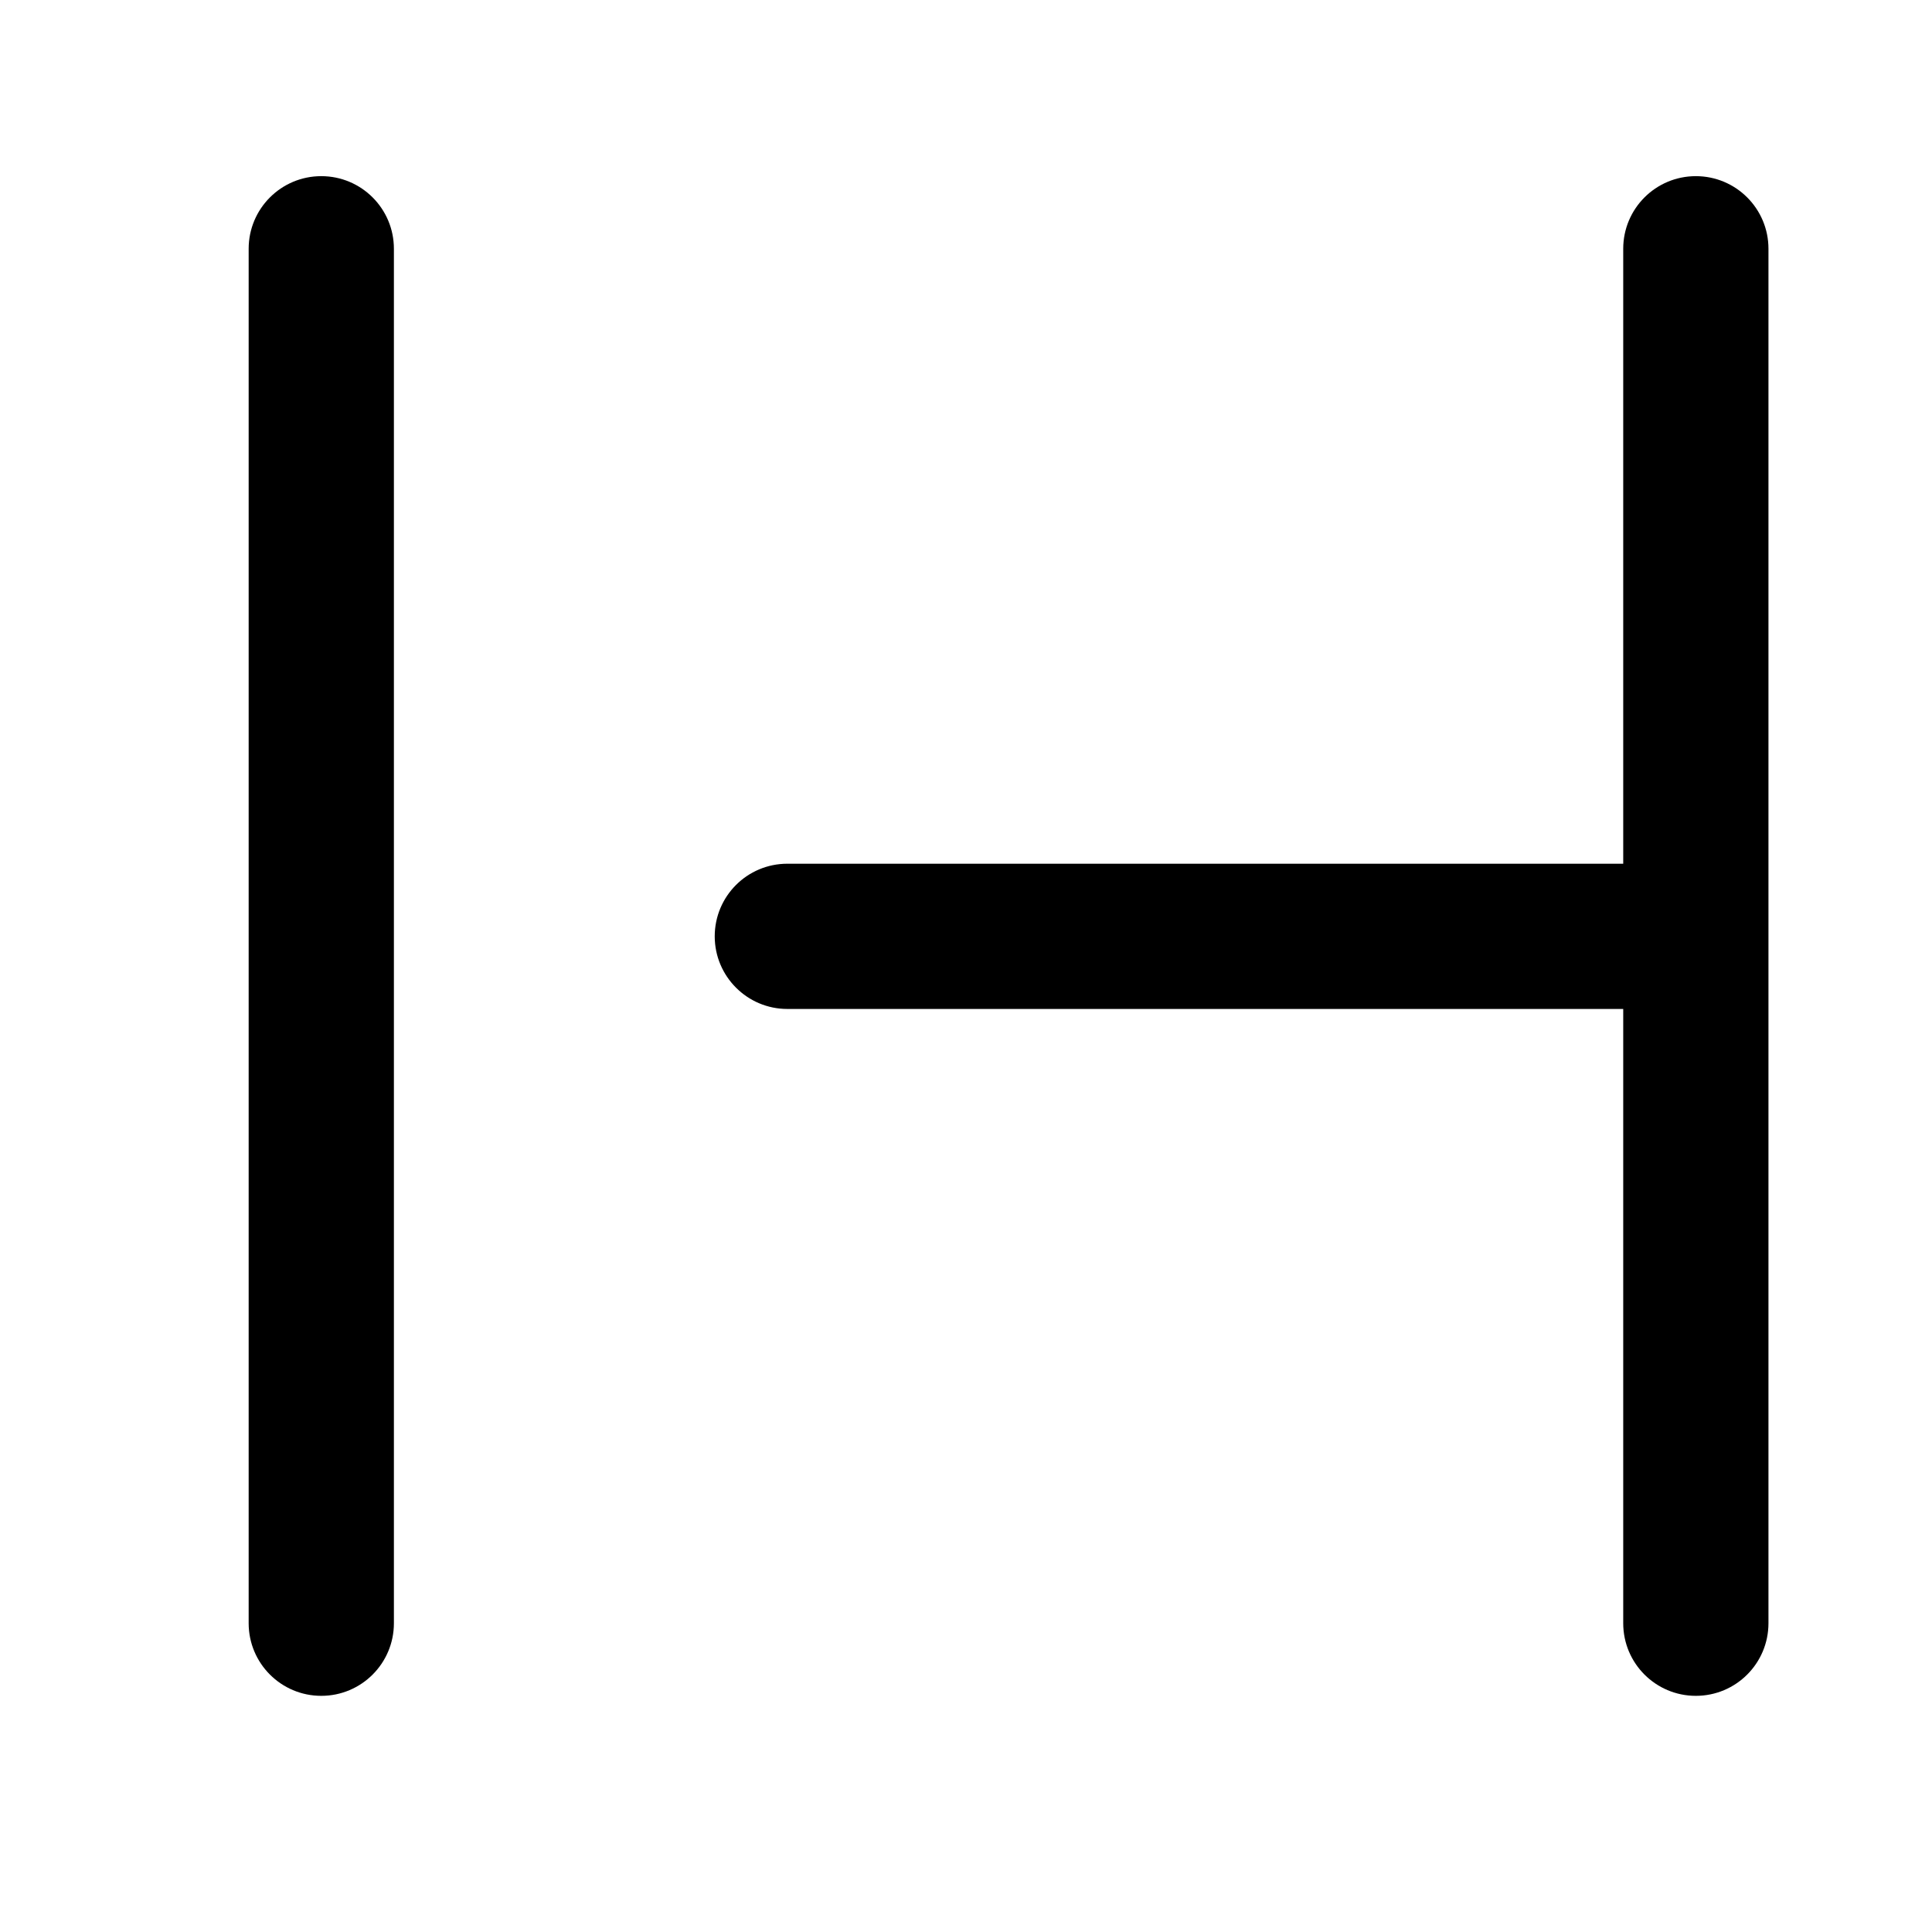
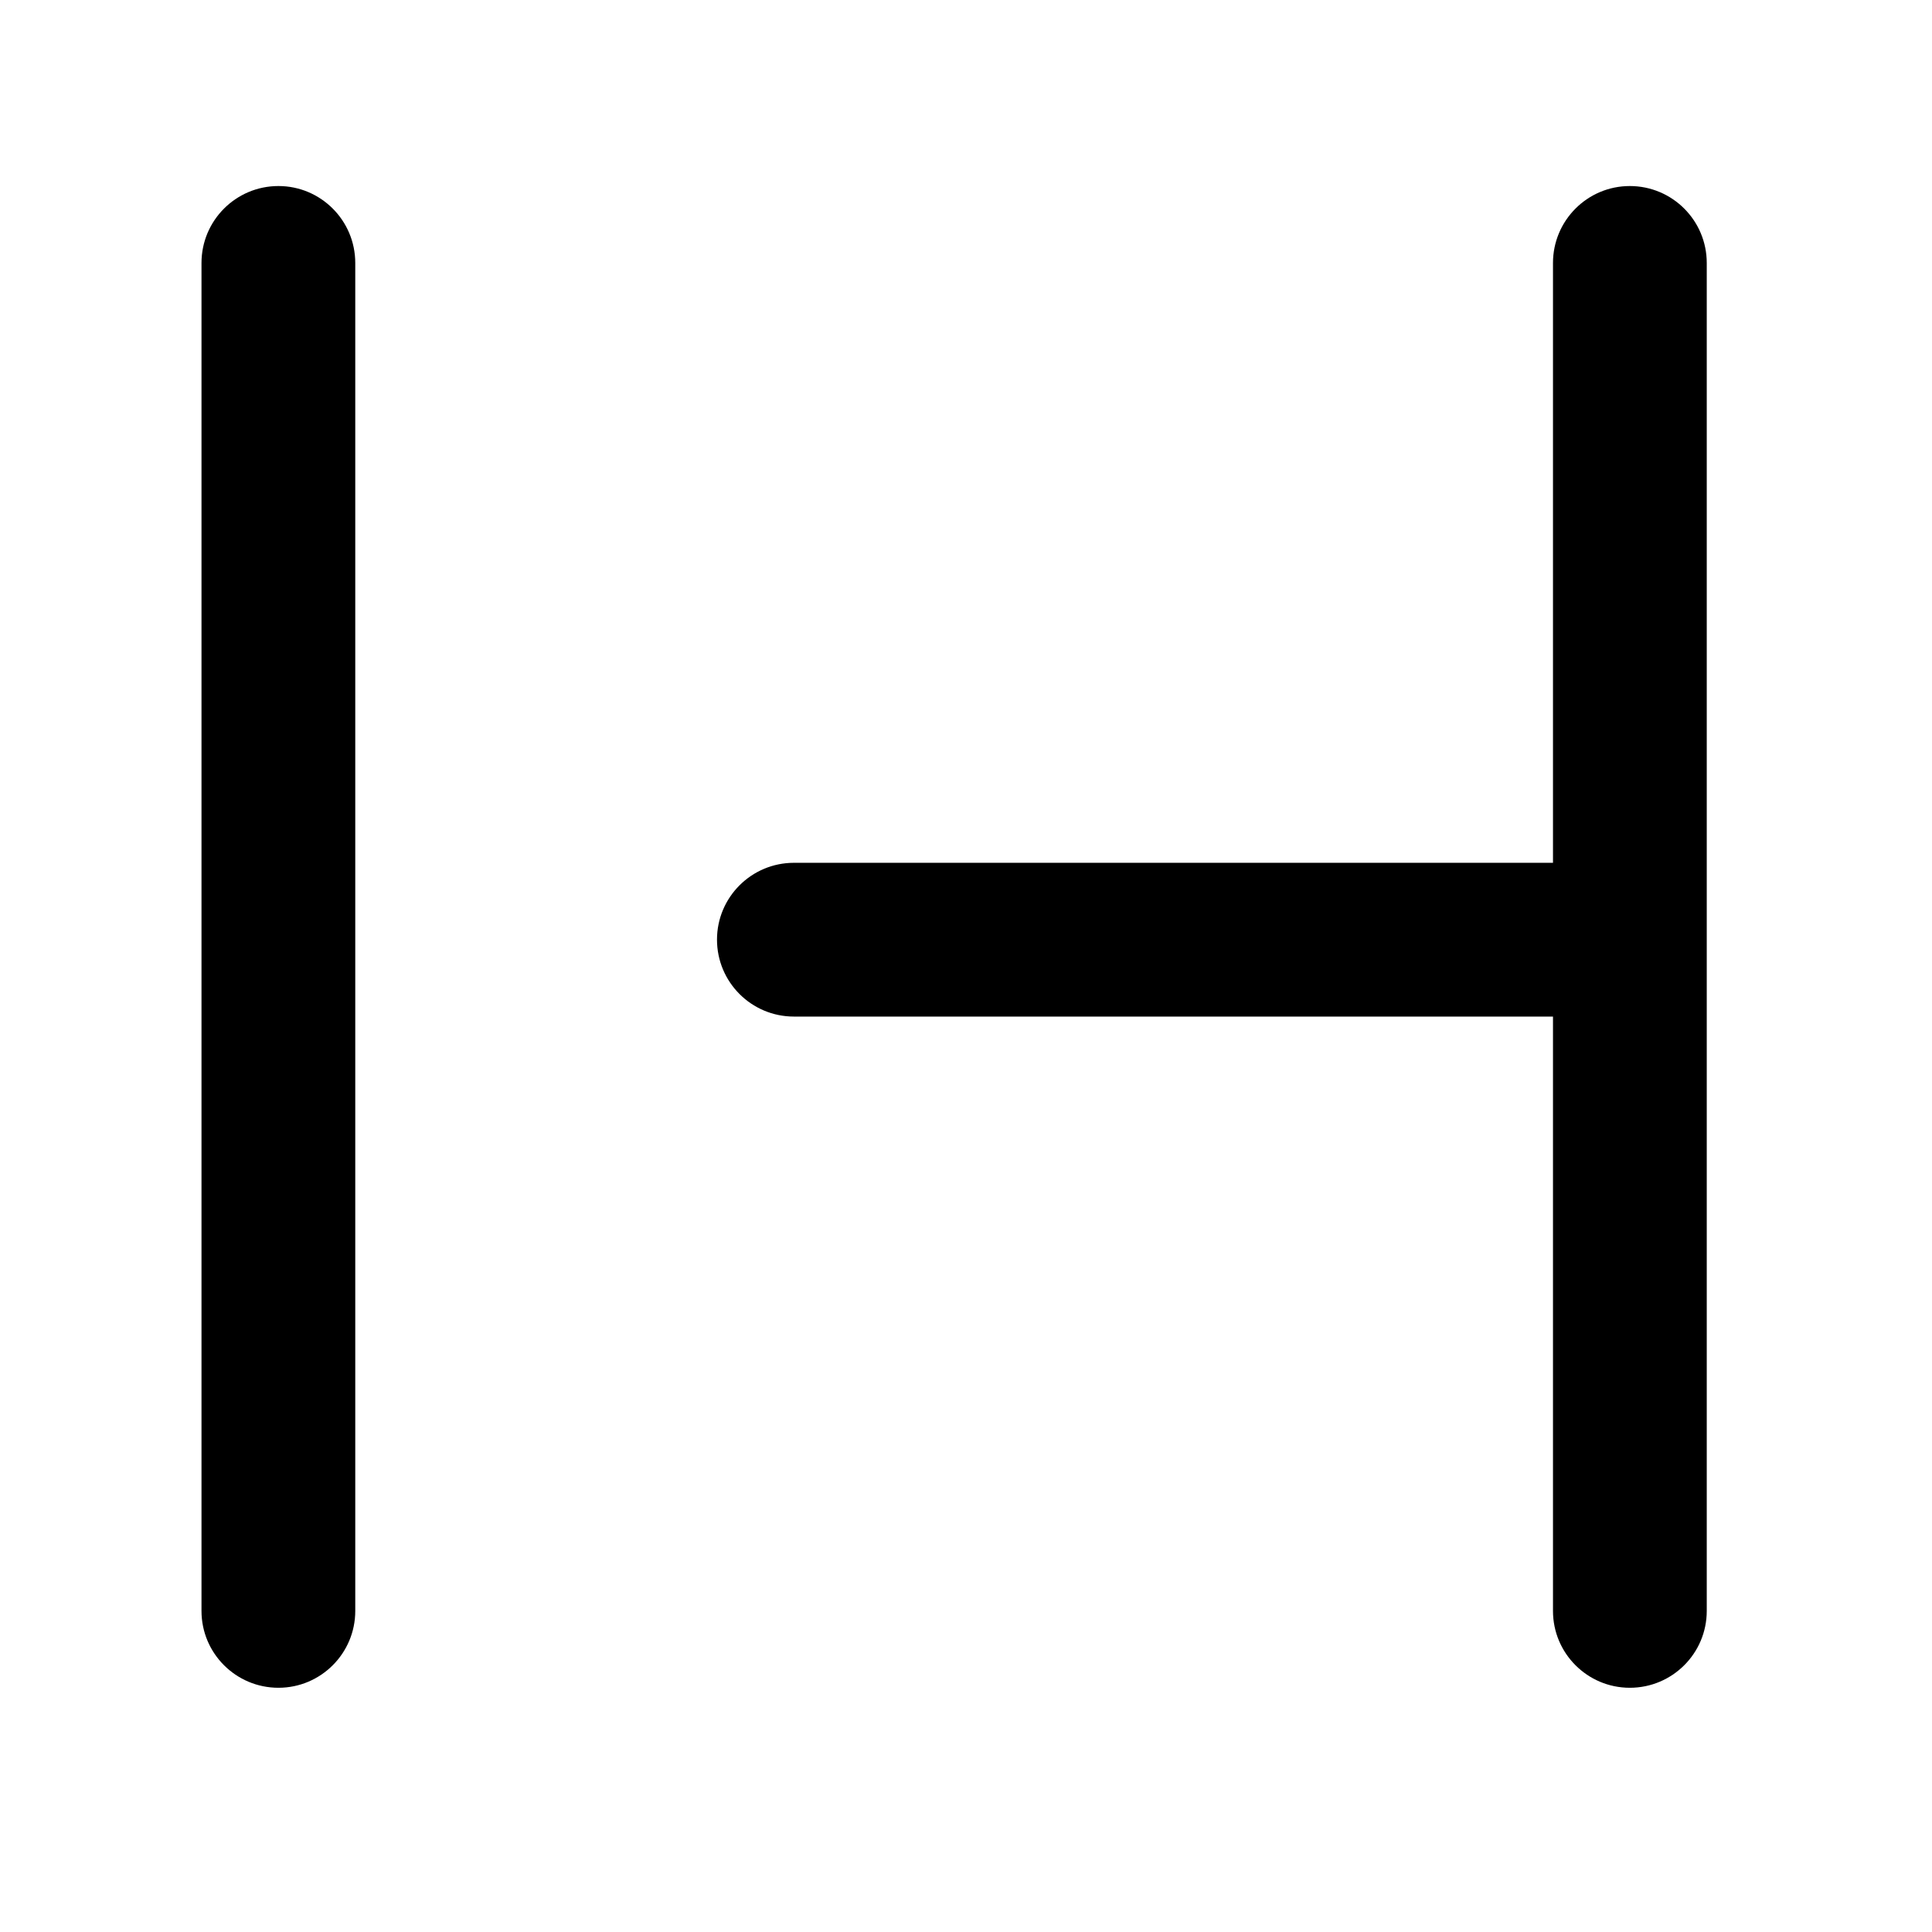
<svg xmlns="http://www.w3.org/2000/svg" width="17" height="17" viewBox="0 0 17 17" fill="none">
  <mask id="mask0_102_796" style="mask-type:alpha" maskUnits="userSpaceOnUse" x="0" y="0" width="17" height="17">
-     <rect x="0.875" y="0.236" width="16" height="16" fill="#DCDCDC" />
+     <rect x="0.396" y="0.21" width="16" height="16" fill="#DCDCDC" />
  </mask>
  <g mask="url(#mask0_102_796)">
-     <path d="M2.827 1.55C3.18 1.55 3.466 1.836 3.466 2.189V14.283C3.466 14.636 3.18 14.922 2.827 14.922C2.474 14.922 2.188 14.636 2.188 14.283V2.189C2.188 1.836 2.474 1.55 2.827 1.55Z" fill="black" />
-     <path d="M14.922 1.55C15.275 1.55 15.561 1.836 15.561 2.189V14.283C15.561 14.636 15.275 14.922 14.922 14.922C14.569 14.922 14.283 14.636 14.283 14.283V8.878H6.928C6.575 8.878 6.289 8.591 6.289 8.239C6.289 7.886 6.575 7.6 6.928 7.6H14.283V2.189C14.283 1.836 14.569 1.55 14.922 1.55Z" fill="black" />
+     <path d="M2.45 1.637C2.823 1.637 3.126 1.94 3.126 2.314V14.175C3.126 14.548 2.823 14.851 2.45 14.851C2.076 14.851 1.773 14.548 1.773 14.175L1.773 2.314C1.773 1.94 2.076 1.637 2.45 1.637Z" fill="black" />
+     <path d="M14.341 1.637C14.715 1.637 15.018 1.94 15.018 2.314V14.175C15.018 14.548 14.715 14.851 14.341 14.851C13.968 14.851 13.665 14.548 13.665 14.175V8.945H6.986C6.612 8.945 6.309 8.642 6.309 8.268C6.309 7.895 6.612 7.592 6.986 7.592H13.665V2.314C13.665 1.94 13.968 1.637 14.341 1.637Z" fill="black" />
  </g>
</svg>
